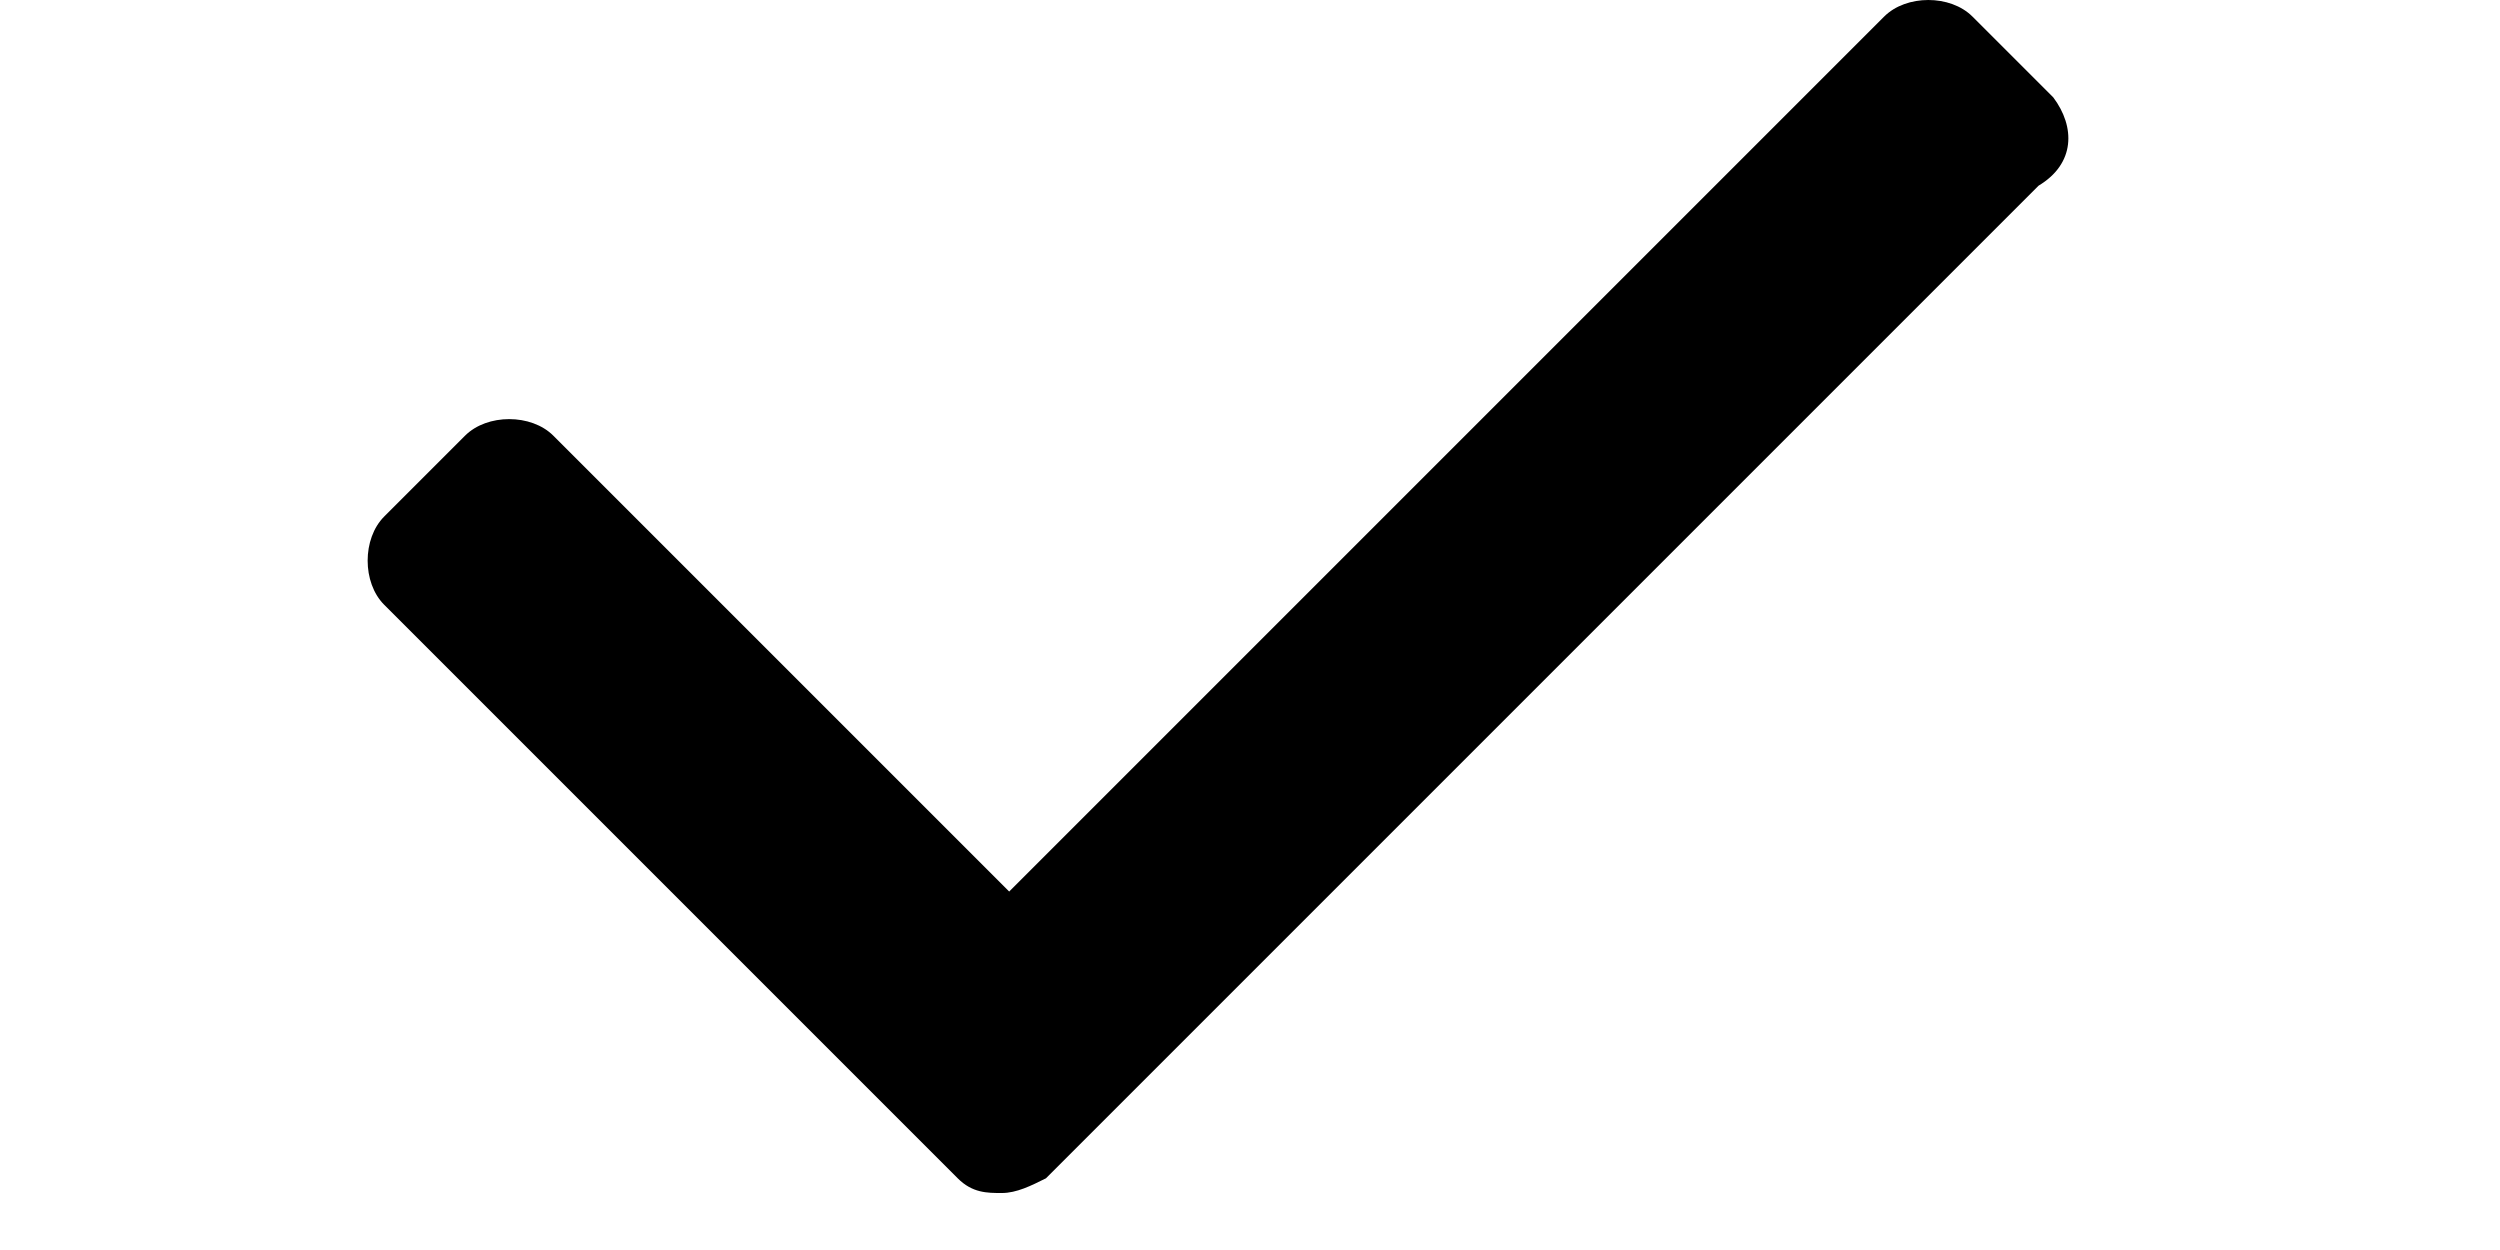
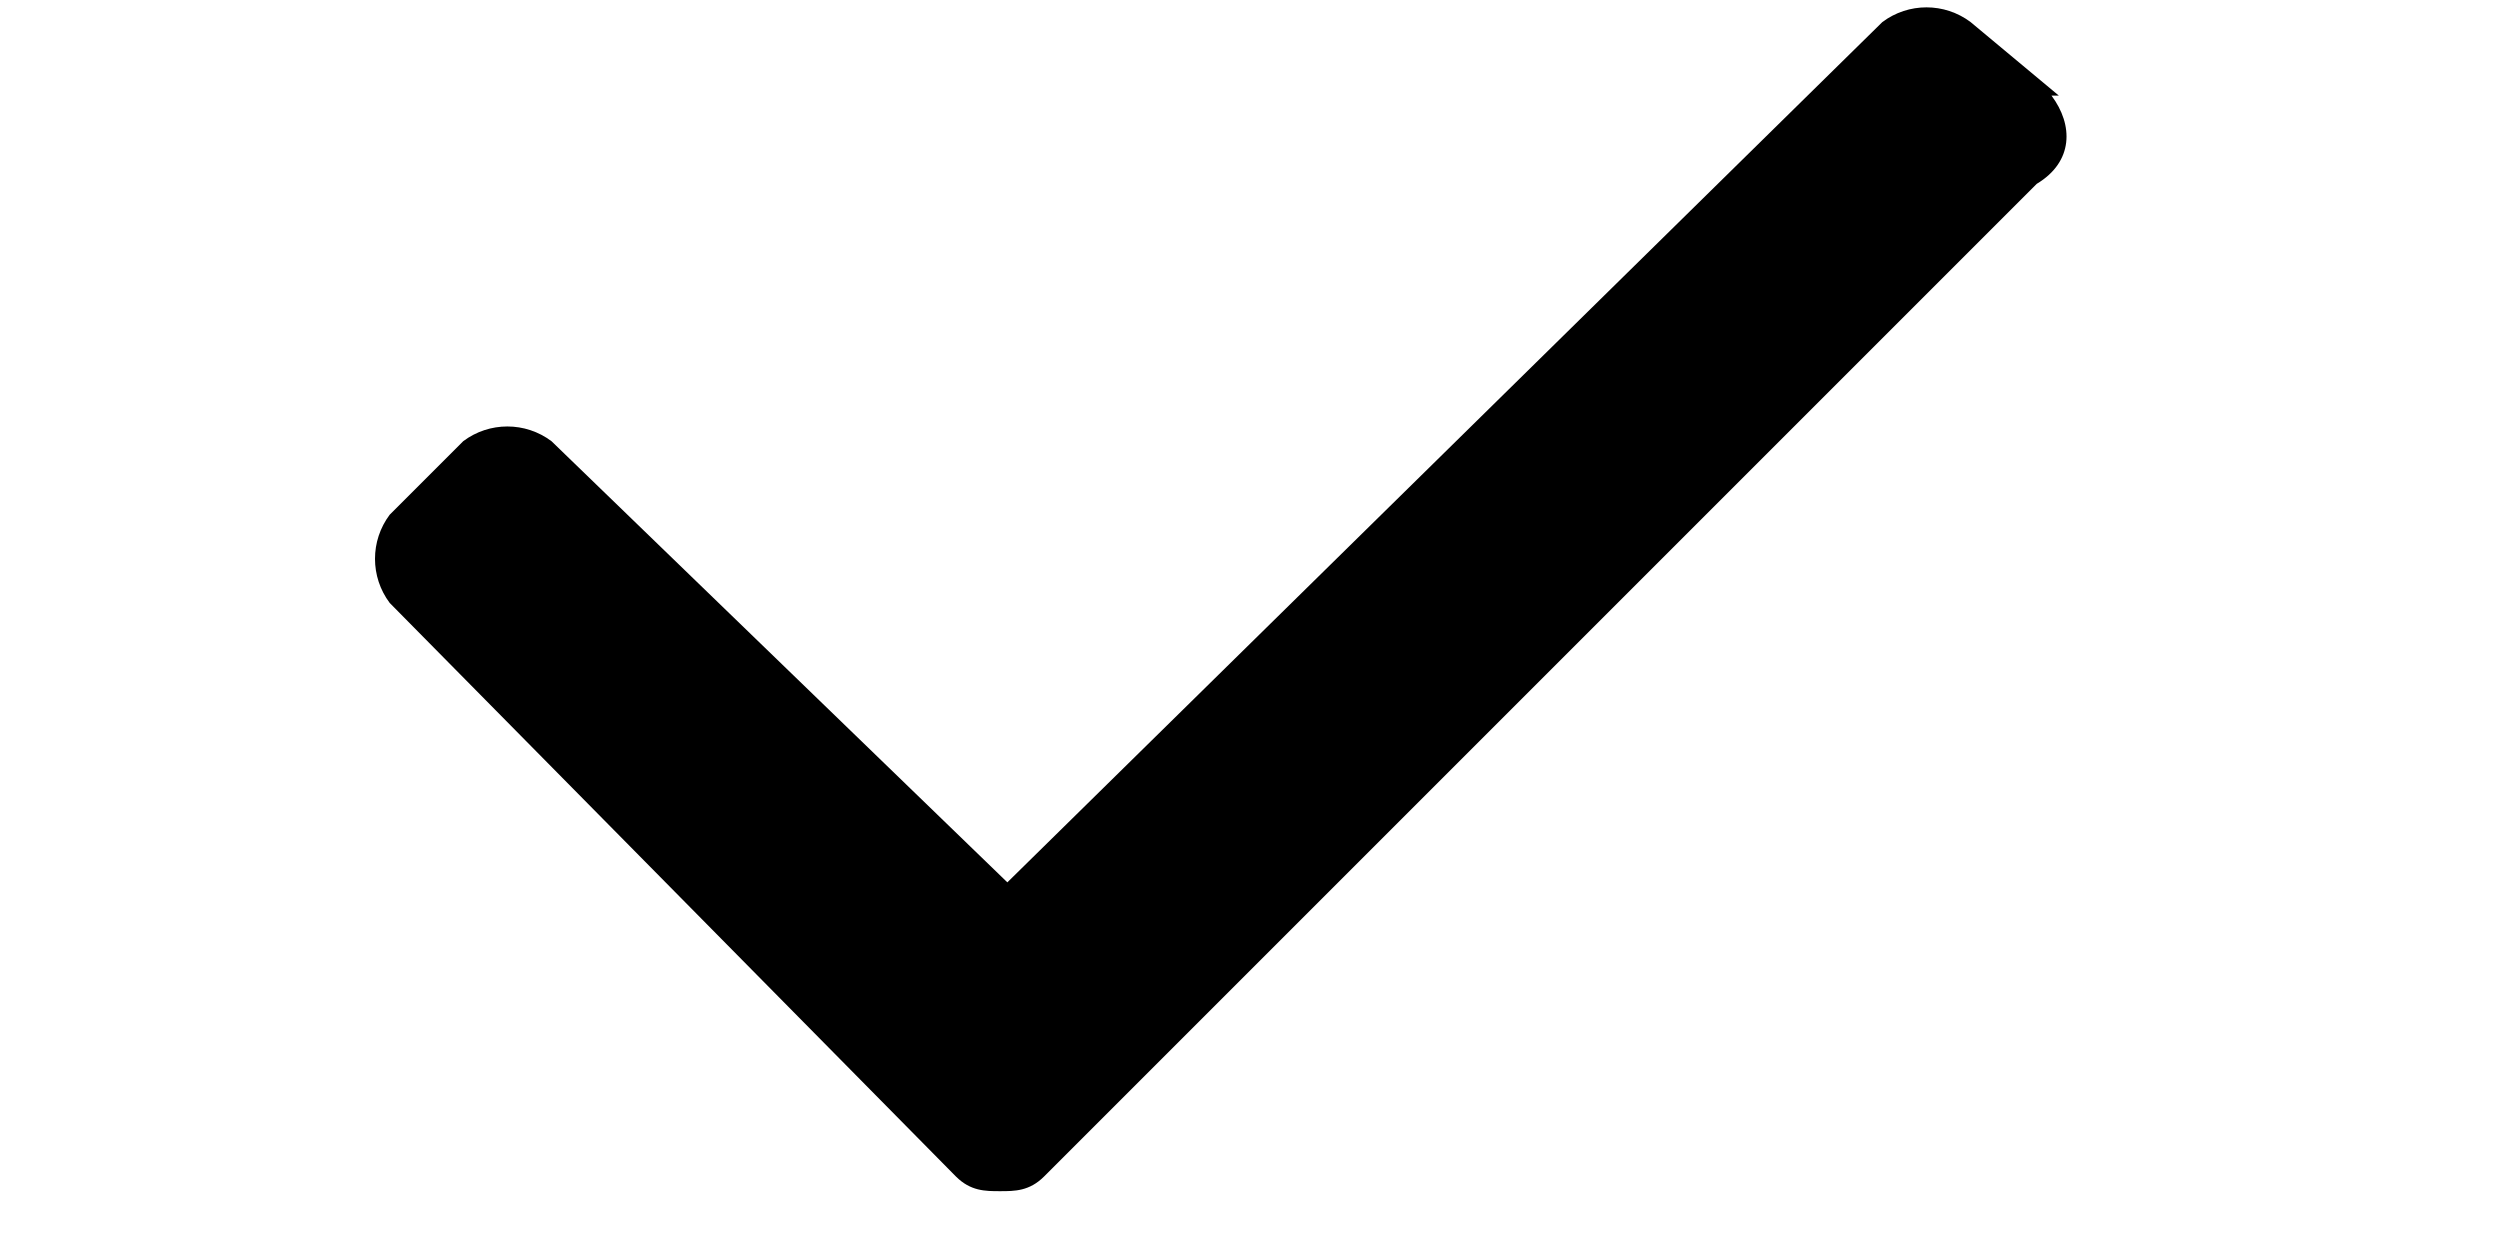
<svg xmlns="http://www.w3.org/2000/svg" width="14" height="7" viewBox="0 0 24 17" fill="none">
-   <path d="M22.925 1.325L21.825 0.225C21.525 -0.075 20.925 -0.075 20.625 0.225L8.725 12.125L2.525 5.925C2.225 5.625 1.625 5.625 1.325 5.925L0.225 7.025C-0.075 7.325 -0.075 7.925 0.225 8.225L8.025 16.025C8.225 16.225 8.425 16.225 8.625 16.225C8.825 16.225 9.025 16.125 9.225 16.025L22.725 2.525C23.225 2.225 23.225 1.725 22.925 1.325Z" fill="black" />
+   <path d="m23 1.3-1.2-1a1 1 0 0 0-1.2 0L8.7 12 2.5 6a1 1 0 0 0-1.2 0L.3 7a1 1 0 0 0 0 1.2L8 16c.2.2.4.2.6.2.2 0 .4 0 .6-.2L22.7 2.5c.5-.3.5-.8.2-1.2Z" fill="#000" />
</svg>
